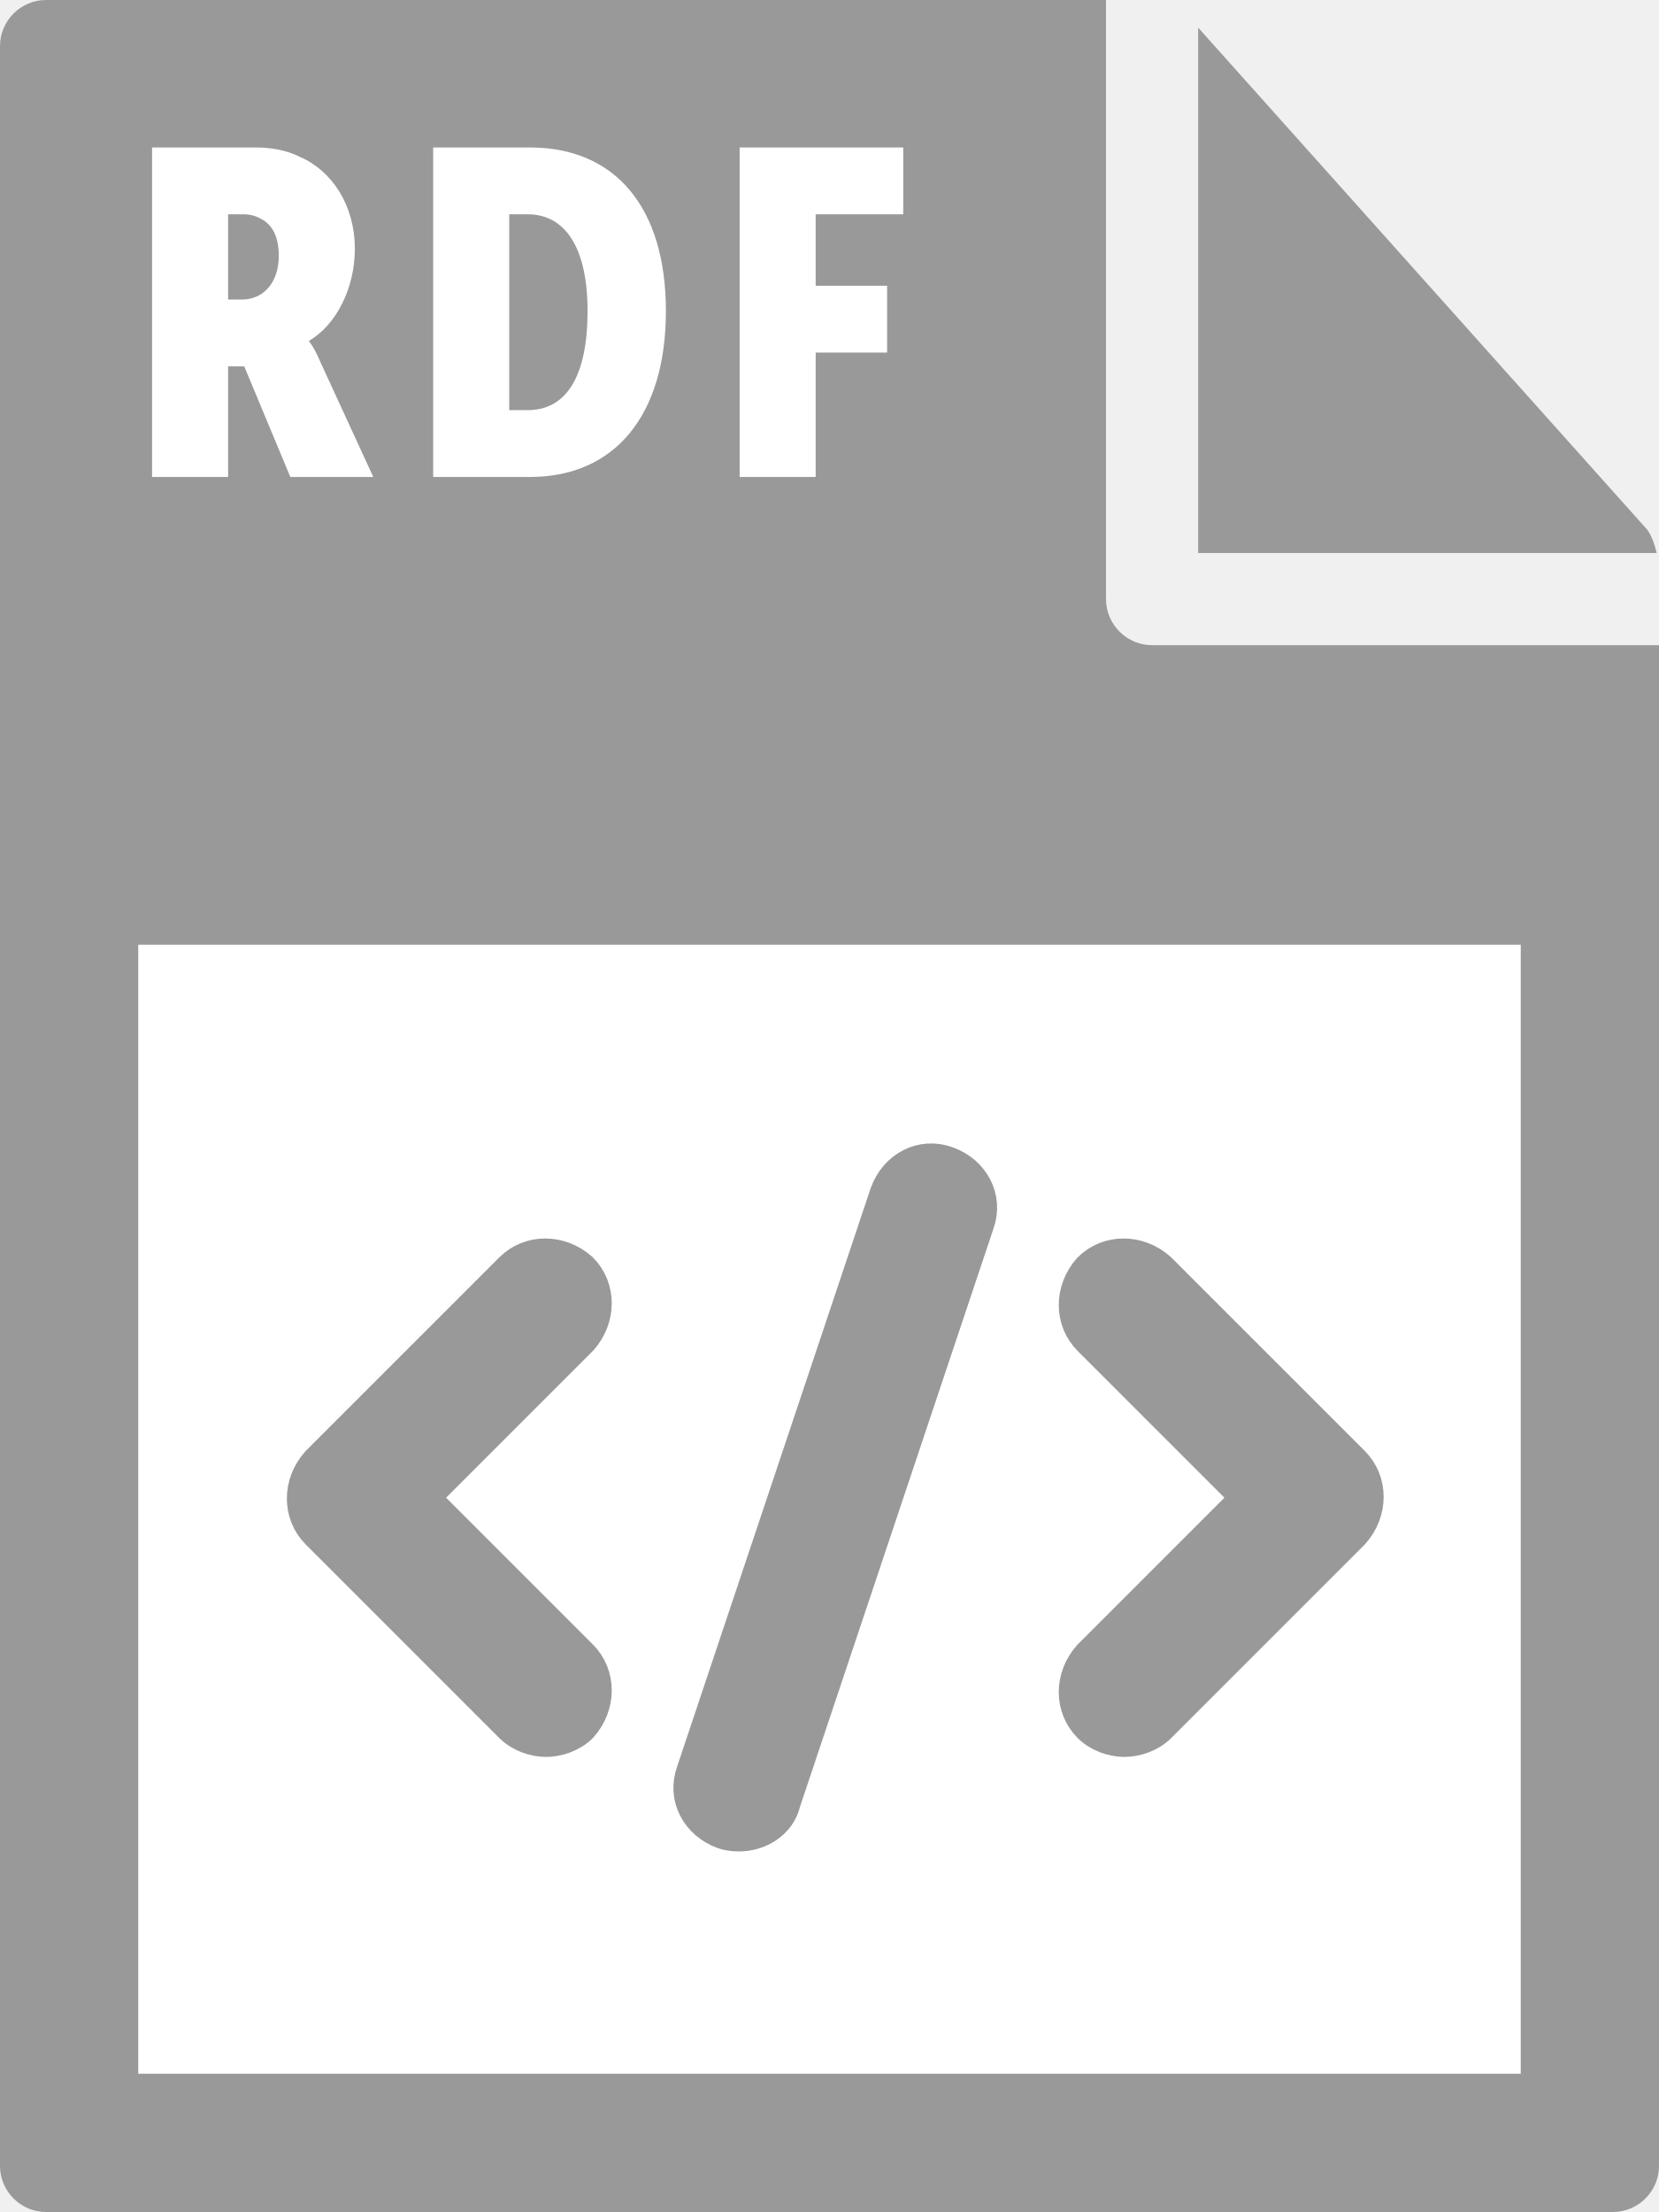
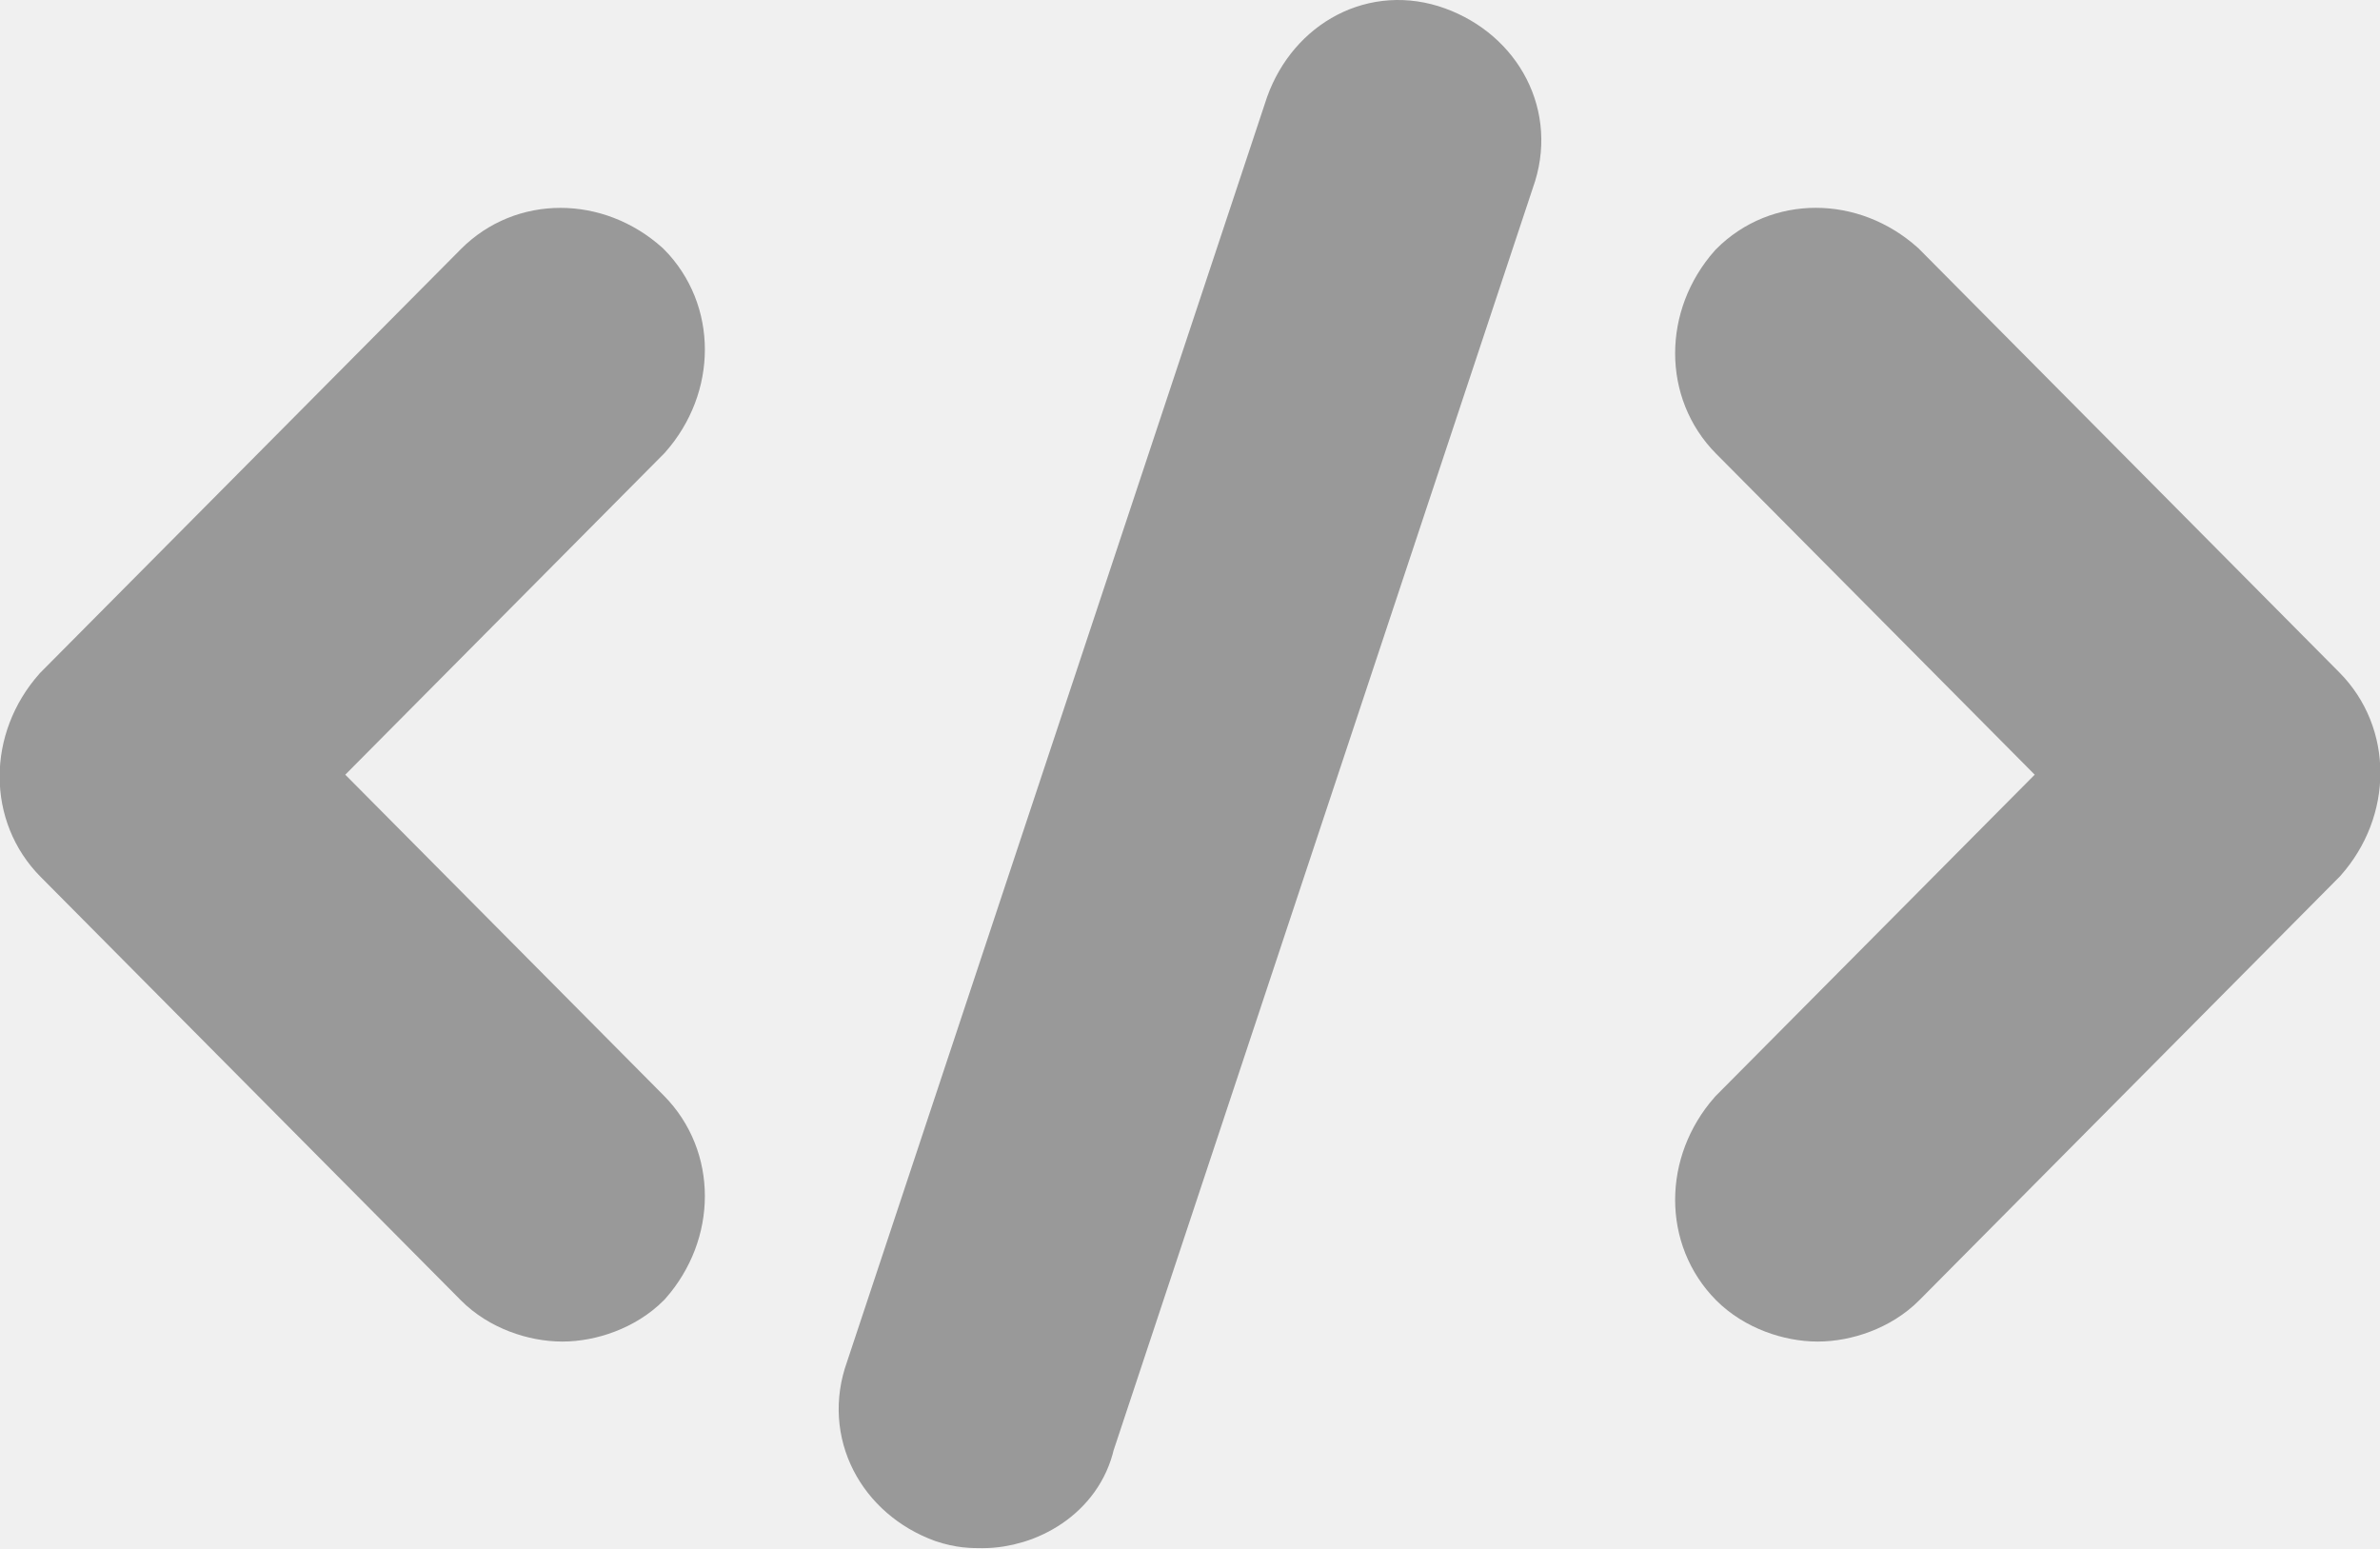
- <svg xmlns="http://www.w3.org/2000/svg" viewBox="0 0 72 96">
-   <style>.st0{fill:#999}</style>
-   <path class="st0" d="M0 2v92c0 1.1.9 2 2 2h68c1.1 0 2-.9 2-2V28H50c-1.1 0-2-.9-2-2V0H2C.9 0 0 .9 0 2z" />
-   <path class="st0" d="M71.9 24c-.1-.4-.2-.7-.4-1L52 1.2V24h19.9z" />
-   <path d="M6 41h60v49H6zm.6-34.6h4.5c.6 0 1.3.1 1.9.4 1.4.6 2.4 2.1 2.4 4 0 1.7-.8 3.3-2 4 0 0 .2.2.5.9l2.3 5h-3.6l-2-4.8h-.7v4.8H6.6V6.4zm3.9 6.6c.9 0 1.6-.7 1.6-1.9 0-.7-.2-1.2-.6-1.5-.3-.2-.6-.3-.9-.3h-.7V13h.6zm8.3-6.6H23c3.7 0 5.9 2.6 5.9 7.1s-2.2 7.2-5.9 7.2h-4.2V6.4zm4.1 11.4c1.7 0 2.6-1.5 2.6-4.3s-1-4.2-2.6-4.2h-.8v8.5h.8zm9.2-11.4h7.1v2.9h-3.8v3.1h3.1v2.9h-3.1v5.4h-3.3V6.4z" fill="#fff" />
-   <path d="M23.7 75.5c-.5 0-1.1-.2-1.5-.6l-8.4-8.4c-.8-.8-.8-2.1 0-3l8.4-8.4c.8-.8 2.1-.8 3 0 .8.8.8 2.1 0 3L18.3 65l6.9 6.9c.8.8.8 2.1 0 3-.4.4-1 .6-1.5.6zm25.1 0c-.5 0-1.1-.2-1.5-.6-.8-.8-.8-2.1 0-3l6.9-6.9-6.9-6.9c-.8-.8-.8-2.1 0-3 .8-.8 2.1-.8 3 0l8.4 8.4c.8.8.8 2.1 0 3l-8.4 8.4c-.4.4-1 .6-1.5.6zm-16.7 4.1c-.2 0-.4 0-.7-.1-1.1-.4-1.7-1.5-1.3-2.6l8.4-25.1c.4-1.1 1.5-1.7 2.6-1.3 1.1.4 1.7 1.5 1.3 2.6L34 78.2c-.2.9-1.1 1.4-1.9 1.4z" fill="#999" stroke="#999" stroke-width="1.5" stroke-miterlimit="10" />
+ <svg xmlns="http://www.w3.org/2000/svg" width="83" height="54">
+   <path style="fill-rule:nonzero;fill:#999;fill-opacity:1;stroke-width:1.5;stroke-linecap:butt;stroke-linejoin:miter;stroke:#999;stroke-opacity:1;stroke-miterlimit:10" d="M11.242 25.867c-.5 0-1.1-.2-1.498-.6l-8.4-8.401c-.802-.799-.802-2.099 0-3l8.4-8.398c.8-.8 2.098-.8 2.999 0 .8.8.8 2.098 0 2.999l-6.9 6.9 6.9 6.9c.8.801.8 2.1 0 3-.401.4-1 .6-1.5.6zm25.1 0c-.499 0-1.099-.2-1.5-.6-.8-.8-.8-2.099 0-3.002l6.9-6.898-6.9-6.9c-.8-.8-.8-2.101 0-3 .8-.8 2.1-.8 3.001 0l8.398 8.4c.802.8.802 2.1 0 3l-8.398 8.4c-.4.4-1.001.6-1.5.6zm-16.7 4.1c-.199 0-.398 0-.698-.1-1.102-.401-1.702-1.5-1.301-2.6l8.398-25.1c.4-1.1 1.5-1.699 2.6-1.301 1.102.4 1.702 1.5 1.301 2.601l-8.398 25.1c-.202.899-1.102 1.4-1.901 1.4zm0 0" transform="matrix(1.74425 0 0 1.75713 0 .013)" />
</svg>
